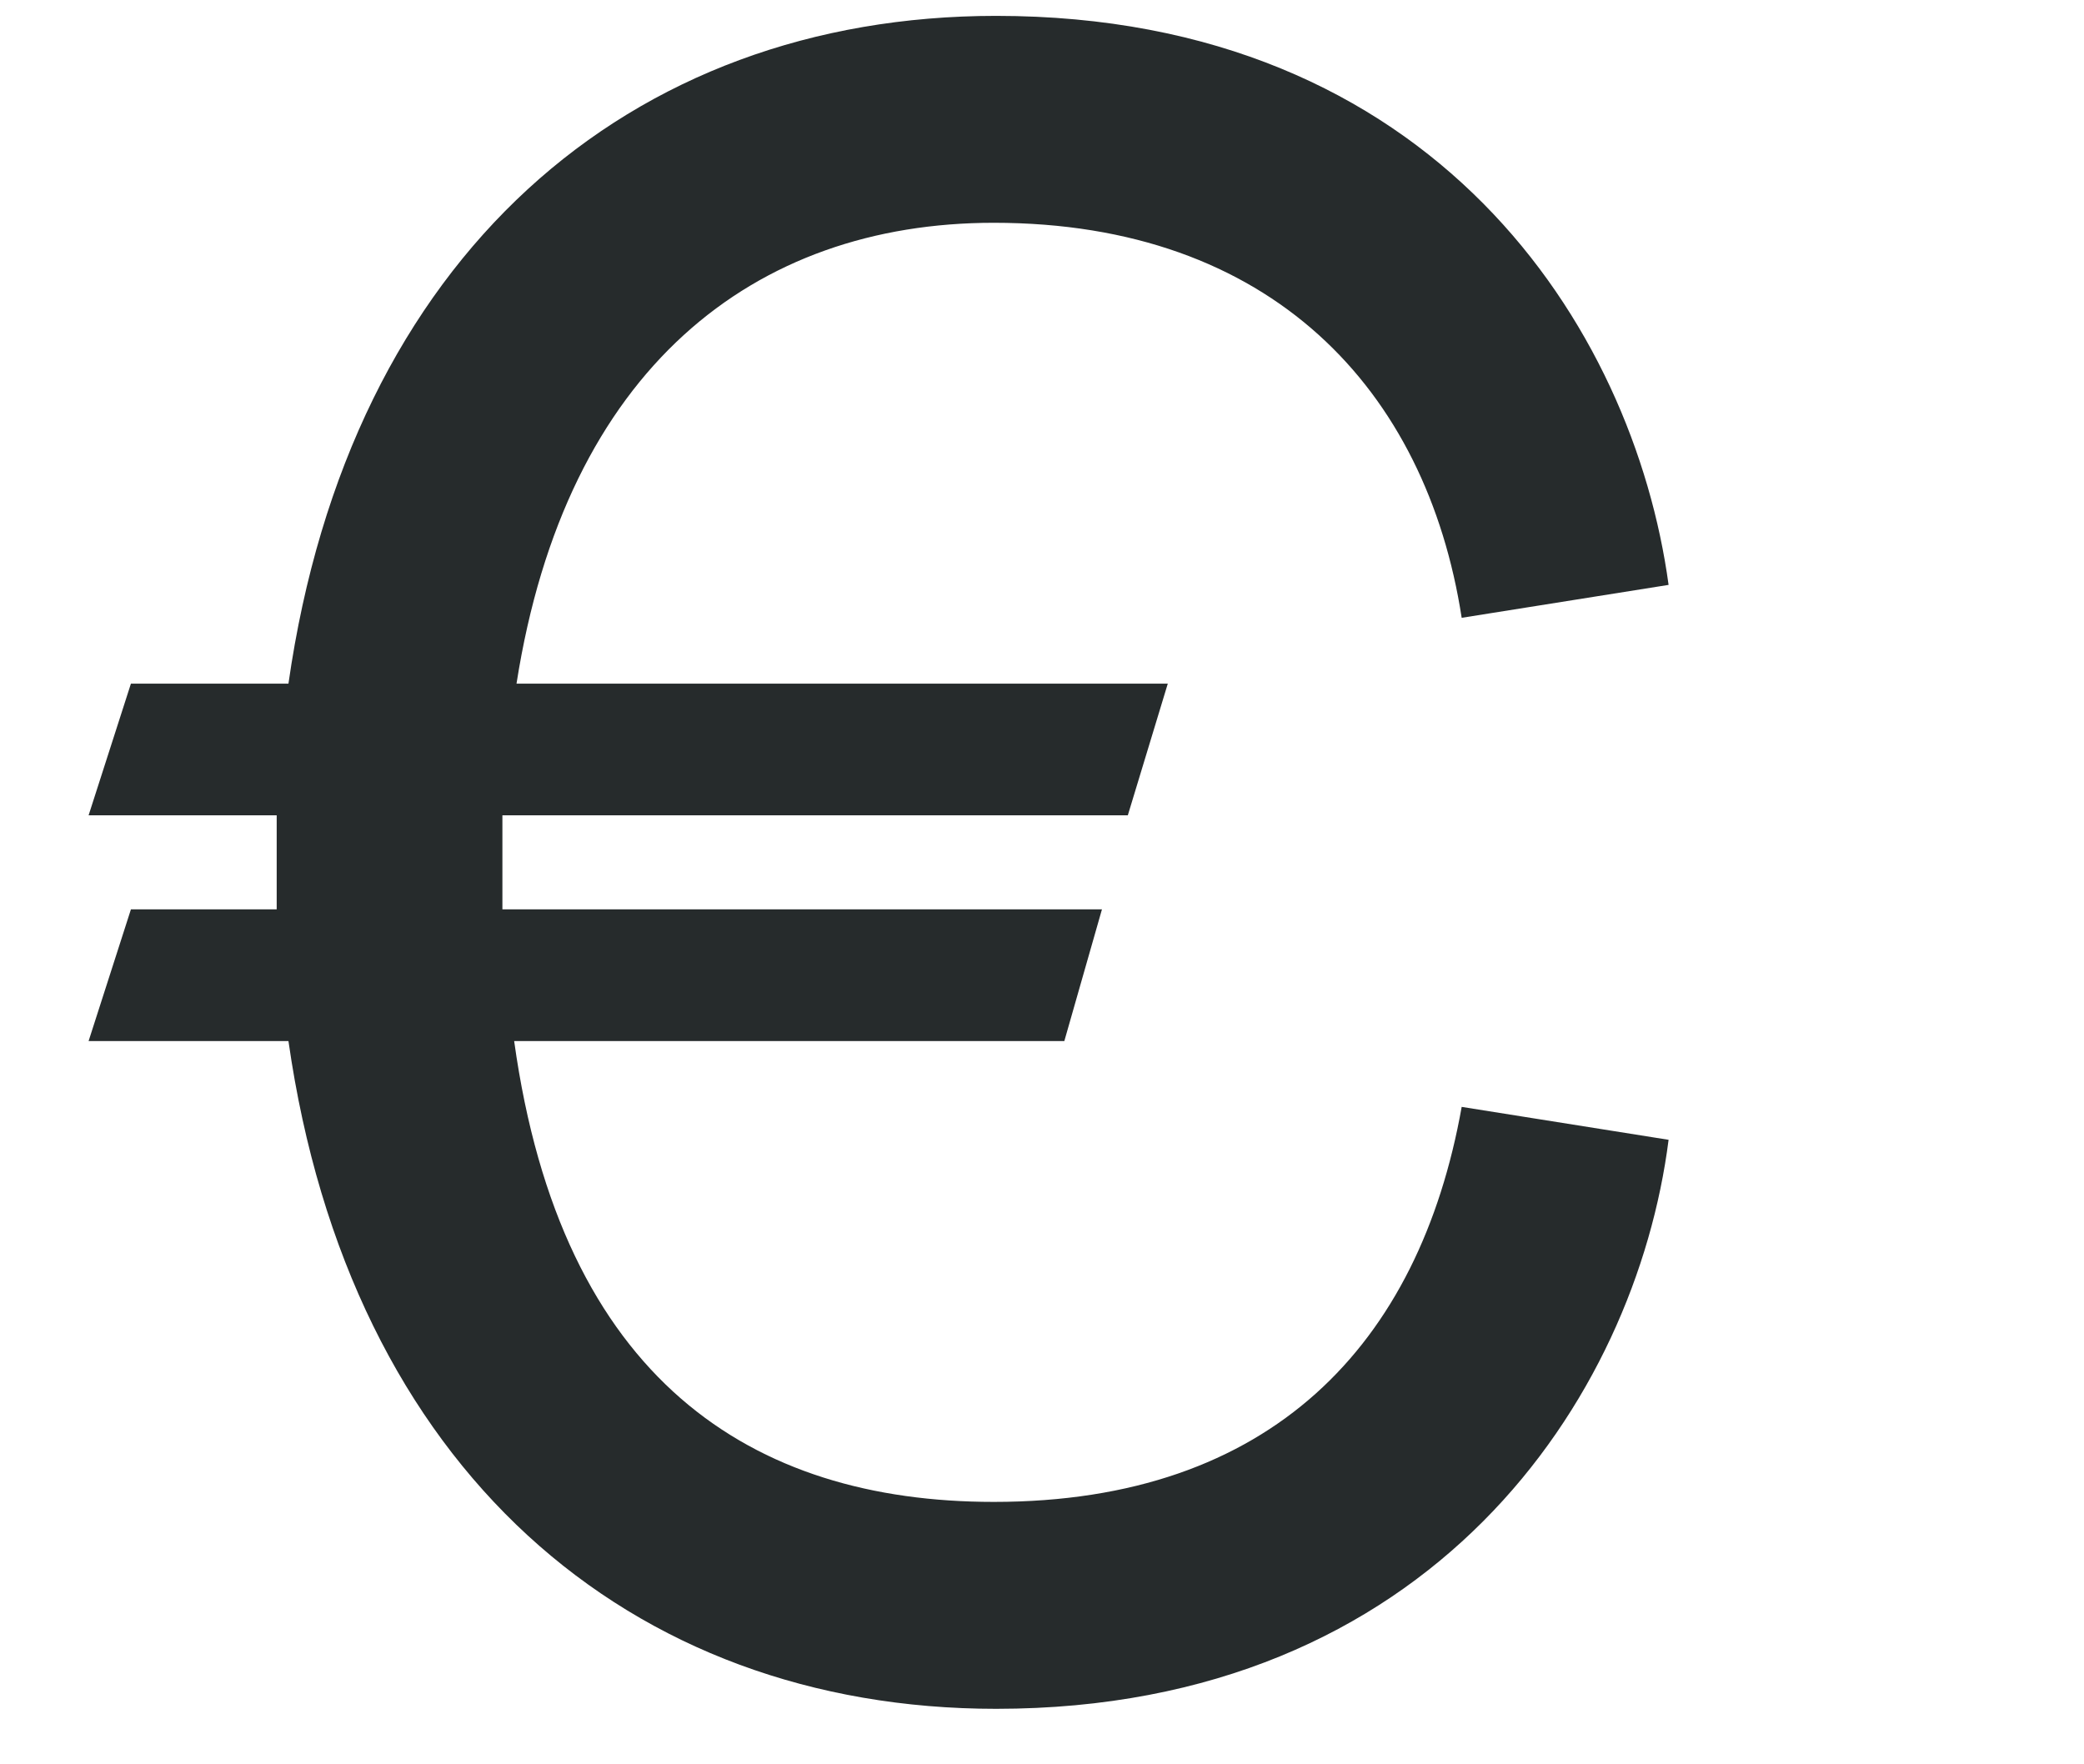
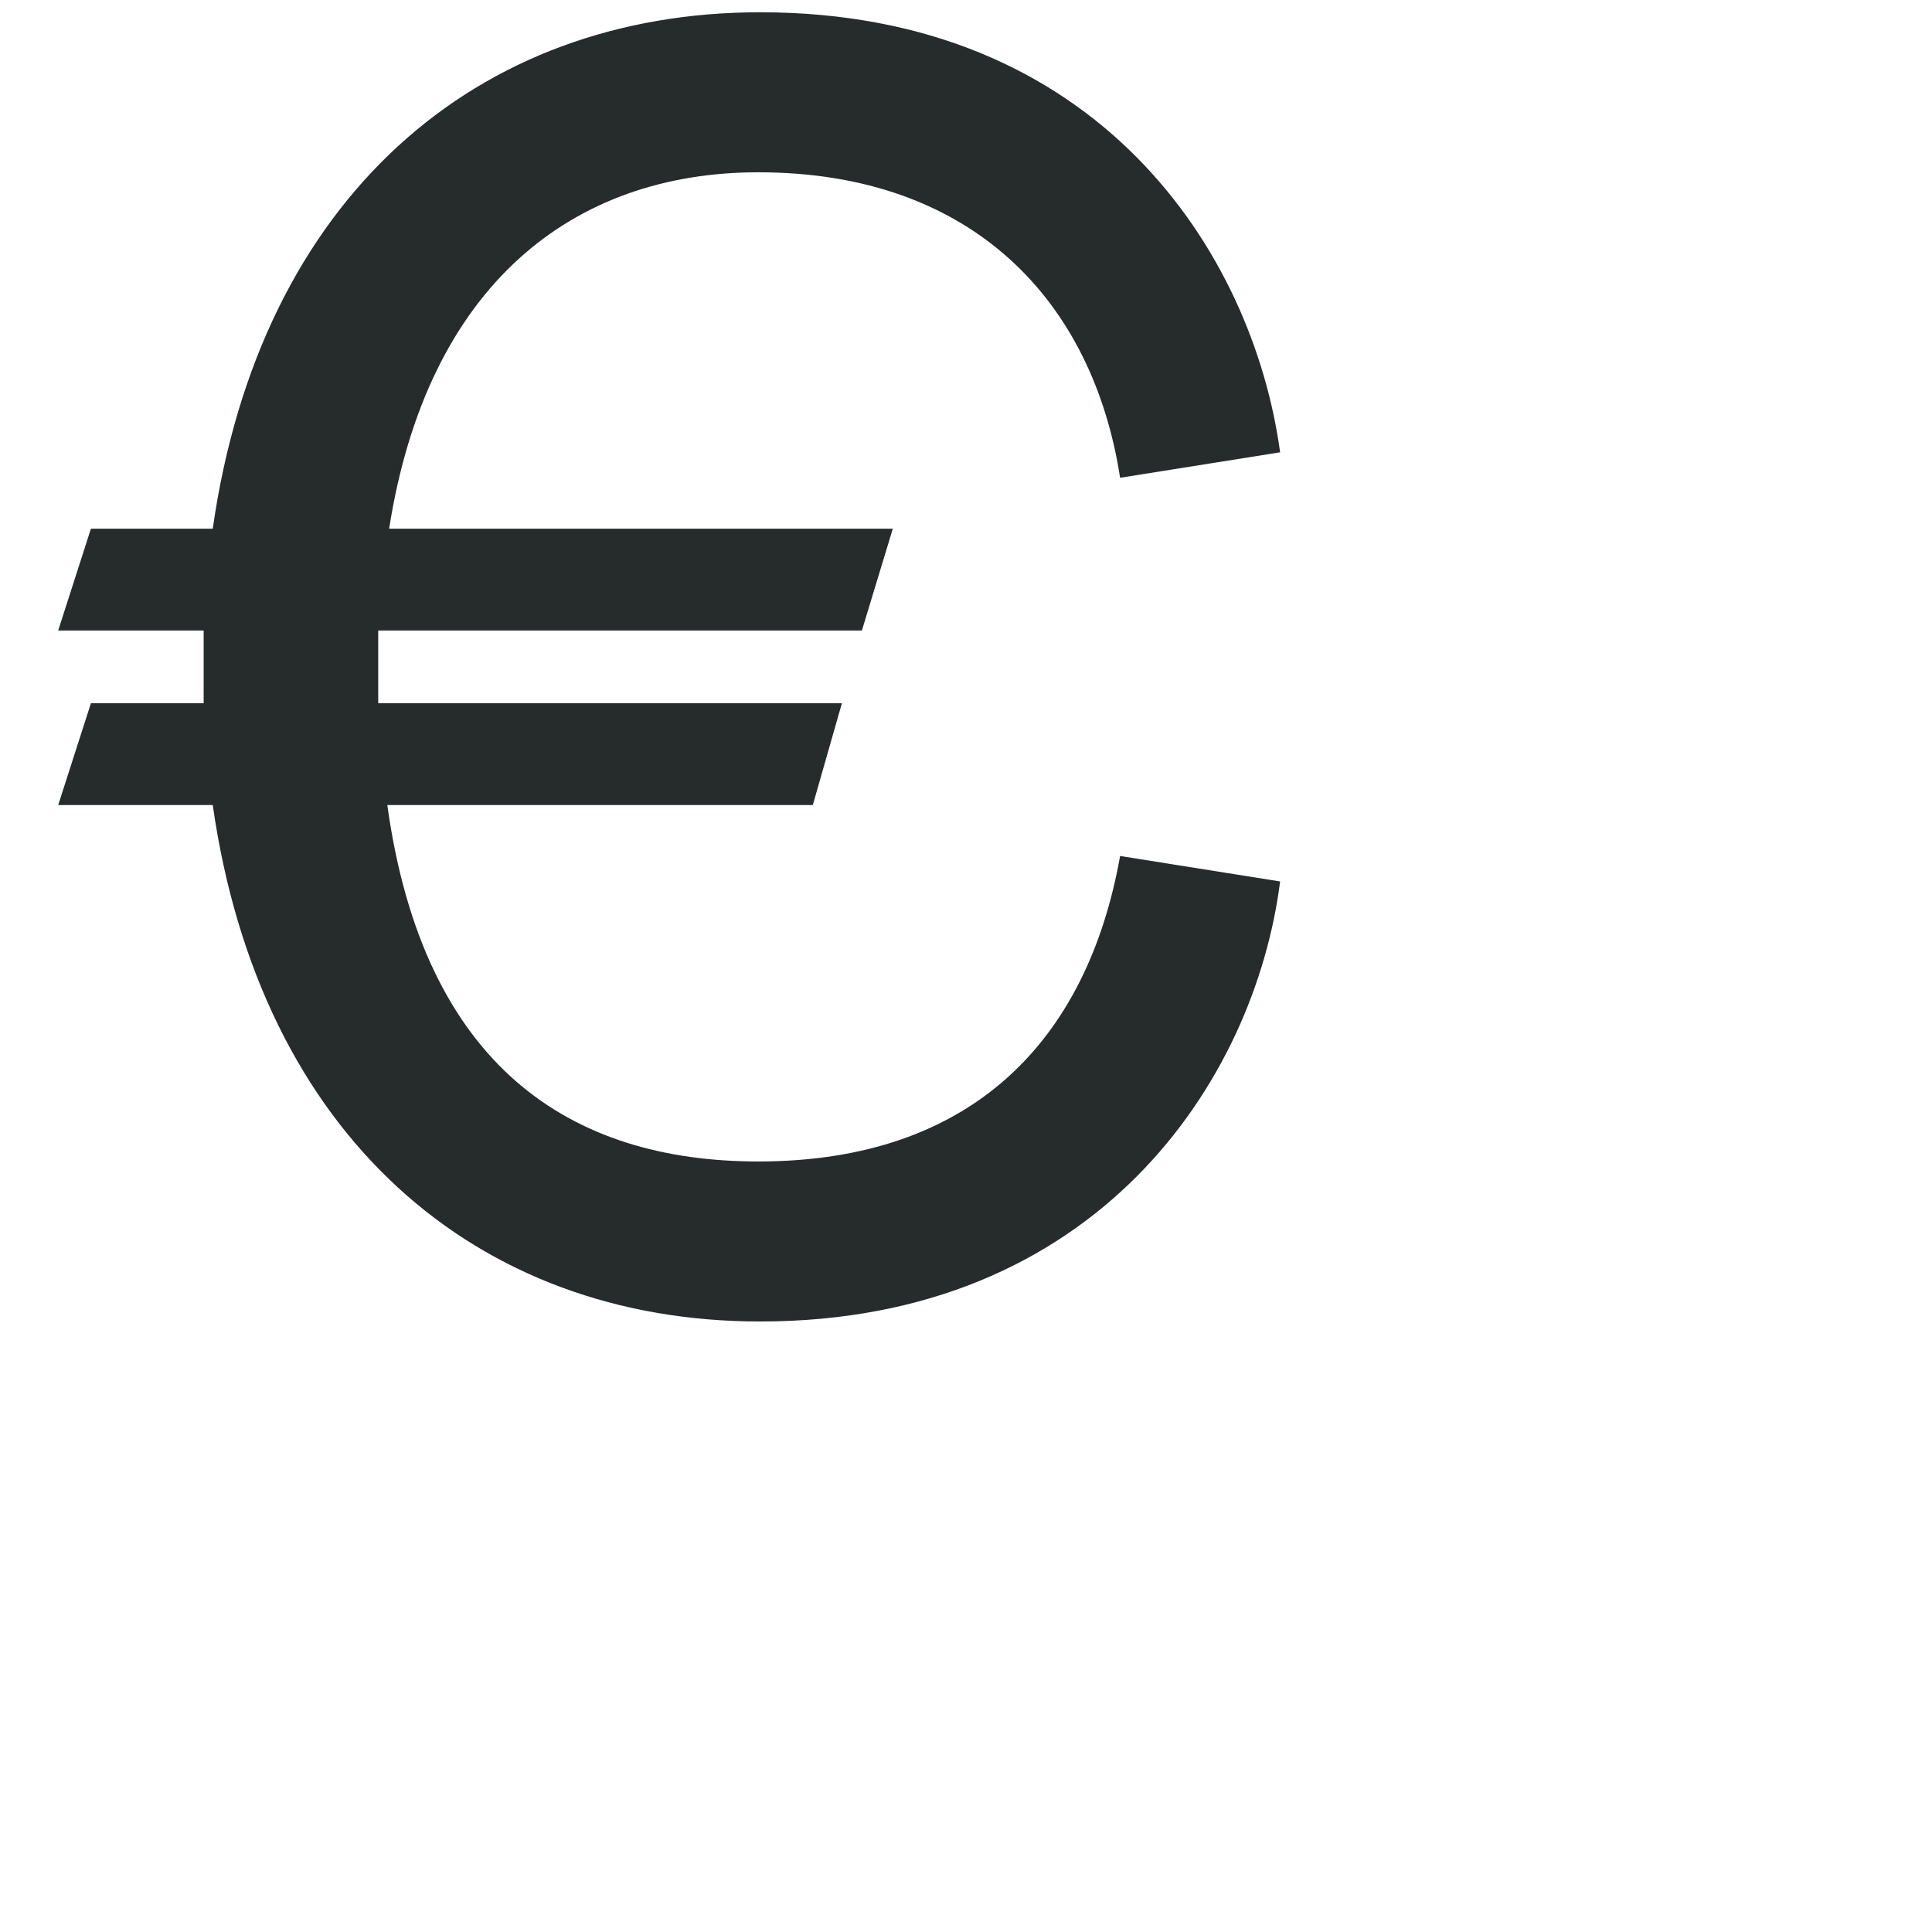
- <svg xmlns="http://www.w3.org/2000/svg" width="13" height="11" viewBox="0 0 14 12" fill="none">
+ <svg xmlns="http://www.w3.org/2000/svg" width="16" height="16" viewBox="0 0 17 17" fill="none">
  <path d="M6.672 10.22C8.56 10.22 9.568 9.148 9.856 7.532L11.264 7.756C11.04 9.516 9.648 11.628 6.688 11.628C4.192 11.628 2.288 9.996 1.872 7.084H0.512L0.8 6.188H1.792V5.868C1.792 5.756 1.792 5.66 1.792 5.548H0.512L0.8 4.652H1.872C2.288 1.74 4.192 0.108 6.688 0.108C9.664 0.108 11.024 2.22 11.264 3.98L9.856 4.204C9.616 2.652 8.56 1.516 6.672 1.516C5.04 1.516 3.76 2.508 3.424 4.652H7.856L7.584 5.548H3.328V5.868C3.328 5.98 3.328 6.076 3.328 6.188H7.408L7.152 7.084H3.408C3.728 9.388 5.024 10.22 6.672 10.22Z" fill="#262B2C" />
</svg>
